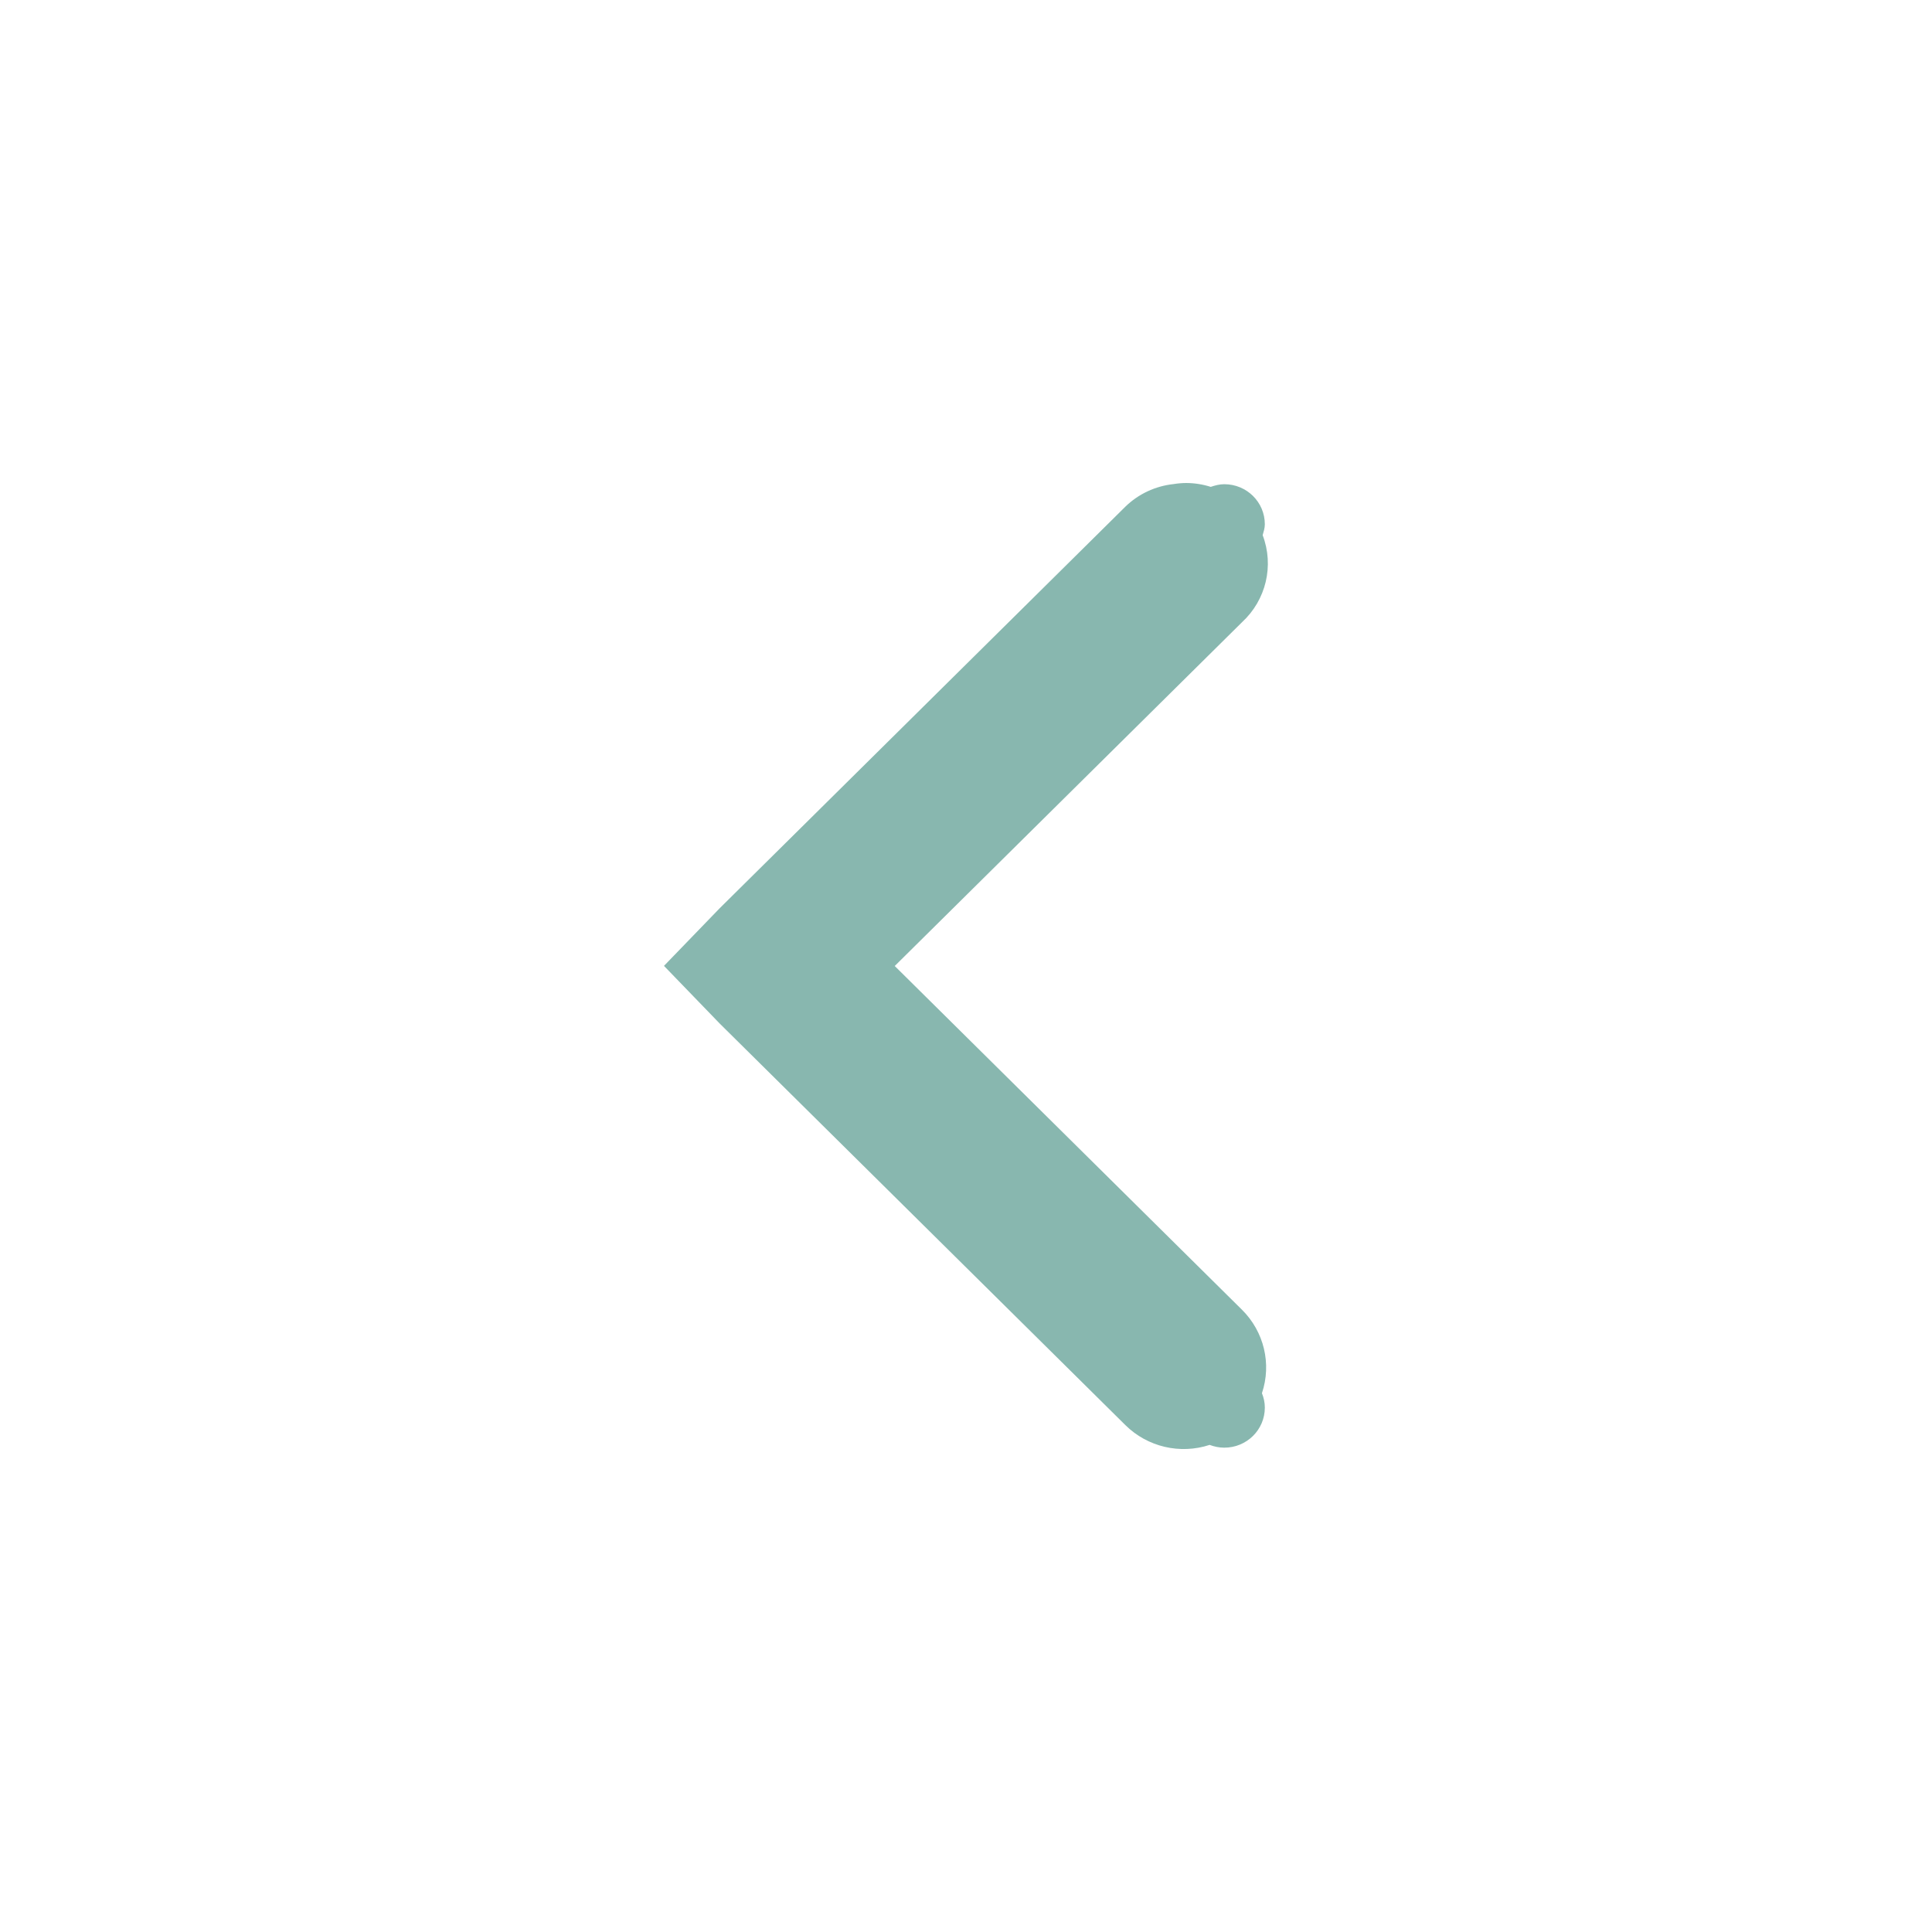
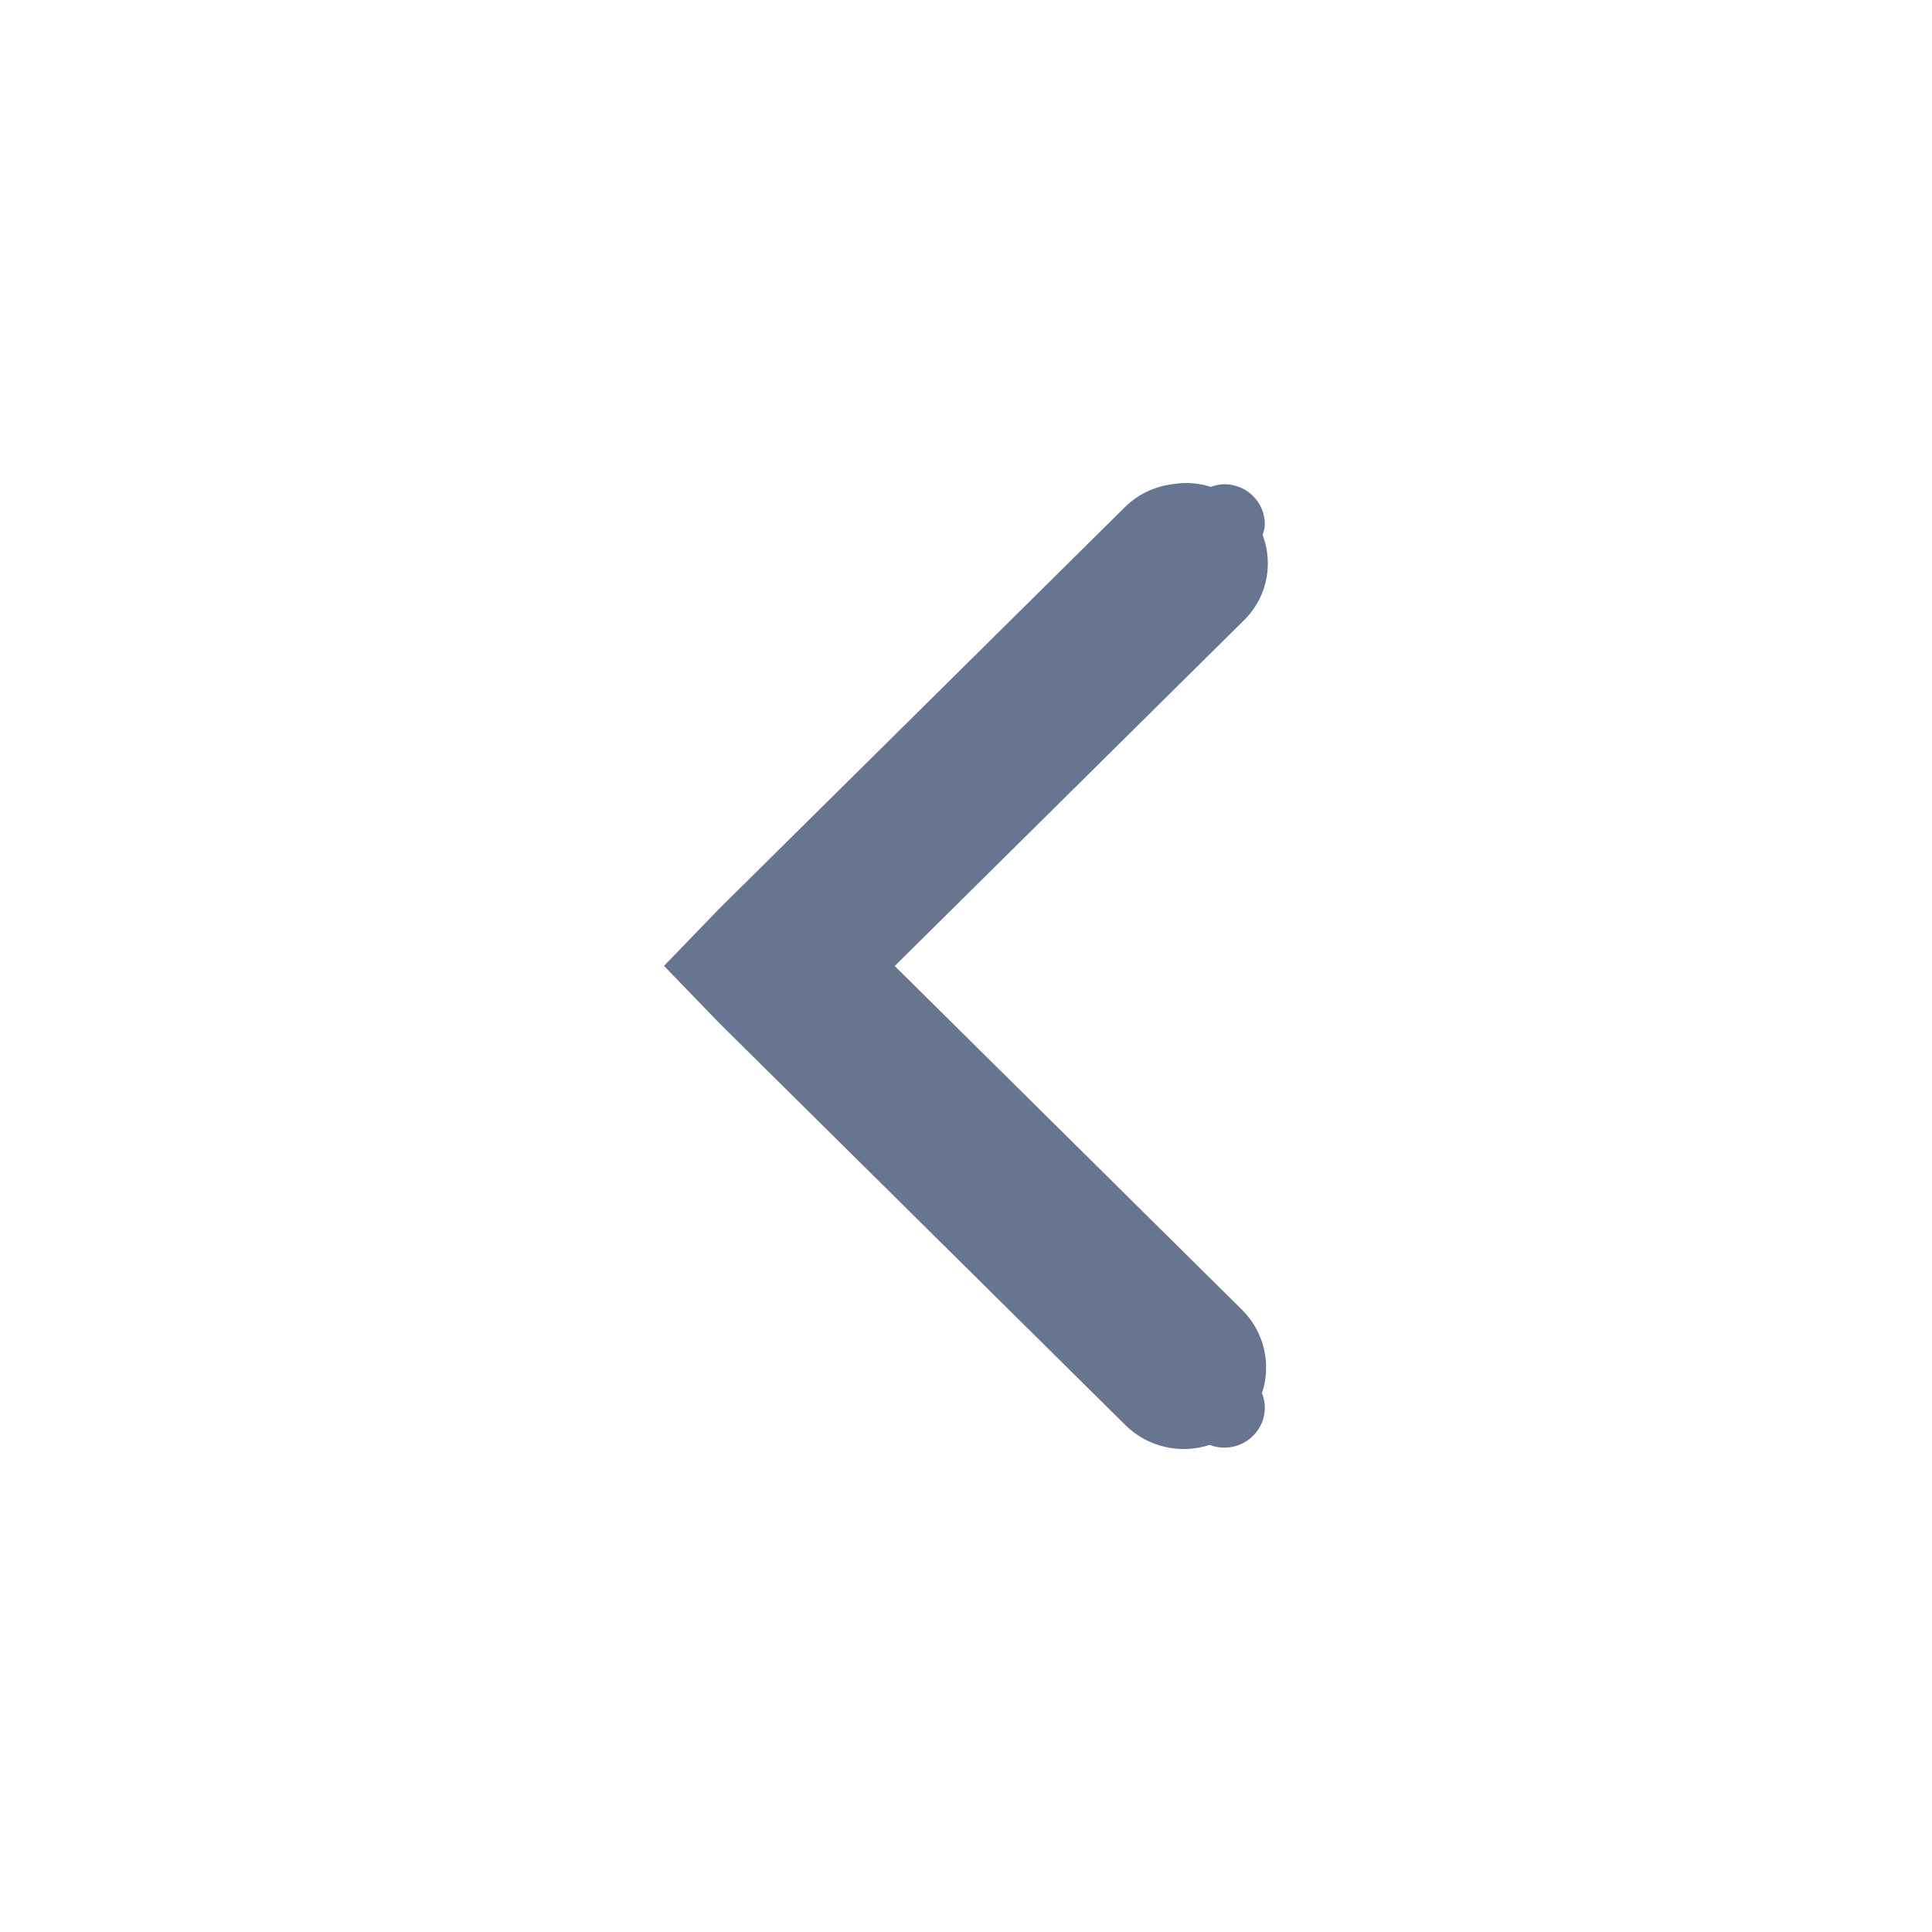
<svg xmlns="http://www.w3.org/2000/svg" width="16" version="1.1" id="svg7384" height="16">
  <defs id="defs7386">
    <linearGradient id="selected_bg_color">
      <stop id="stop4147" offset="0" style="stop-color:#5294e2;stop-opacity:1;" />
    </linearGradient>
  </defs>
  <g transform="translate(-100.0002,-747)" style="display:inline" id="layer9" />
  <g transform="translate(-100.0002,-747)" id="layer10" />
  <g transform="translate(-100.0002,-747)" id="layer11" />
  <g transform="translate(-100.0002,-747)" id="layer13" />
  <g transform="translate(-100.0002,-747)" id="layer14" />
  <g transform="translate(-100.0002,-747)" style="display:inline" id="layer15" />
  <g transform="translate(-100.0002,-747)" style="display:inline" id="g71291" />
  <g transform="translate(-100.0002,-747)" style="display:inline" id="g4953" />
  <g transform="translate(-100.0002,-747)" style="display:inline" id="layer12">
-     <path id="path6040" d="m 109.823,751 a 0.672,0.665 0 0 0 -0.104,0.009 0.672,0.665 0 0 0 -0.399,0.187 l -3.359,3.325 -0.462,0.478 0.462,0.478 3.359,3.325 a 0.683,0.676 0 0 0 0.698,0.164 c 0.037,0.014 0.078,0.023 0.121,0.023 0.186,0 0.336,-0.148 0.336,-0.332 0,-0.042 -0.009,-0.082 -0.024,-0.119 a 0.683,0.676 0 0 0 -0.165,-0.691 l -2.876,-2.847 2.876,-2.847 a 0.672,0.665 0 0 0 0.171,-0.721 c 0.008,-0.029 0.018,-0.058 0.018,-0.09 0,-0.184 -0.15,-0.332 -0.336,-0.332 -0.04,0 -0.076,0.01 -0.112,0.022 A 0.672,0.665 0 0 0 109.823,751 Z" style="color:#000000;font-style:normal;font-variant:normal;font-weight:normal;font-stretch:normal;font-size:medium;line-height:normal;font-family:Sans;-inkscape-font-specification:Sans;text-indent:0;text-align:start;text-decoration:none;text-decoration-line:none;letter-spacing:normal;word-spacing:normal;text-transform:none;writing-mode:lr-tb;direction:ltr;baseline-shift:baseline;text-anchor:start;display:inline;overflow:visible;visibility:visible;fill:#88b7af;fill-opacity:1;stroke:none;stroke-width:2;marker:none;enable-background:accumulate" />
+     <path id="path6040" d="m 109.823,751 a 0.672,0.665 0 0 0 -0.104,0.009 0.672,0.665 0 0 0 -0.399,0.187 l -3.359,3.325 -0.462,0.478 0.462,0.478 3.359,3.325 a 0.683,0.676 0 0 0 0.698,0.164 c 0.037,0.014 0.078,0.023 0.121,0.023 0.186,0 0.336,-0.148 0.336,-0.332 0,-0.042 -0.009,-0.082 -0.024,-0.119 a 0.683,0.676 0 0 0 -0.165,-0.691 l -2.876,-2.847 2.876,-2.847 a 0.672,0.665 0 0 0 0.171,-0.721 c 0.008,-0.029 0.018,-0.058 0.018,-0.09 0,-0.184 -0.15,-0.332 -0.336,-0.332 -0.04,0 -0.076,0.01 -0.112,0.022 A 0.672,0.665 0 0 0 109.823,751 Z" style="color:#000000;font-style:normal;font-variant:normal;font-weight:normal;font-stretch:normal;font-size:medium;line-height:normal;font-family:Sans;-inkscape-font-specification:Sans;text-indent:0;text-align:start;text-decoration:none;text-decoration-line:none;letter-spacing:normal;word-spacing:normal;text-transform:none;writing-mode:lr-tb;direction:ltr;baseline-shift:baseline;text-anchor:start;display:inline;overflow:visible;visibility:visible;fill:#687591;fill-opacity:1;stroke:none;stroke-width:2;marker:none;enable-background:accumulate" />
  </g>
</svg>
